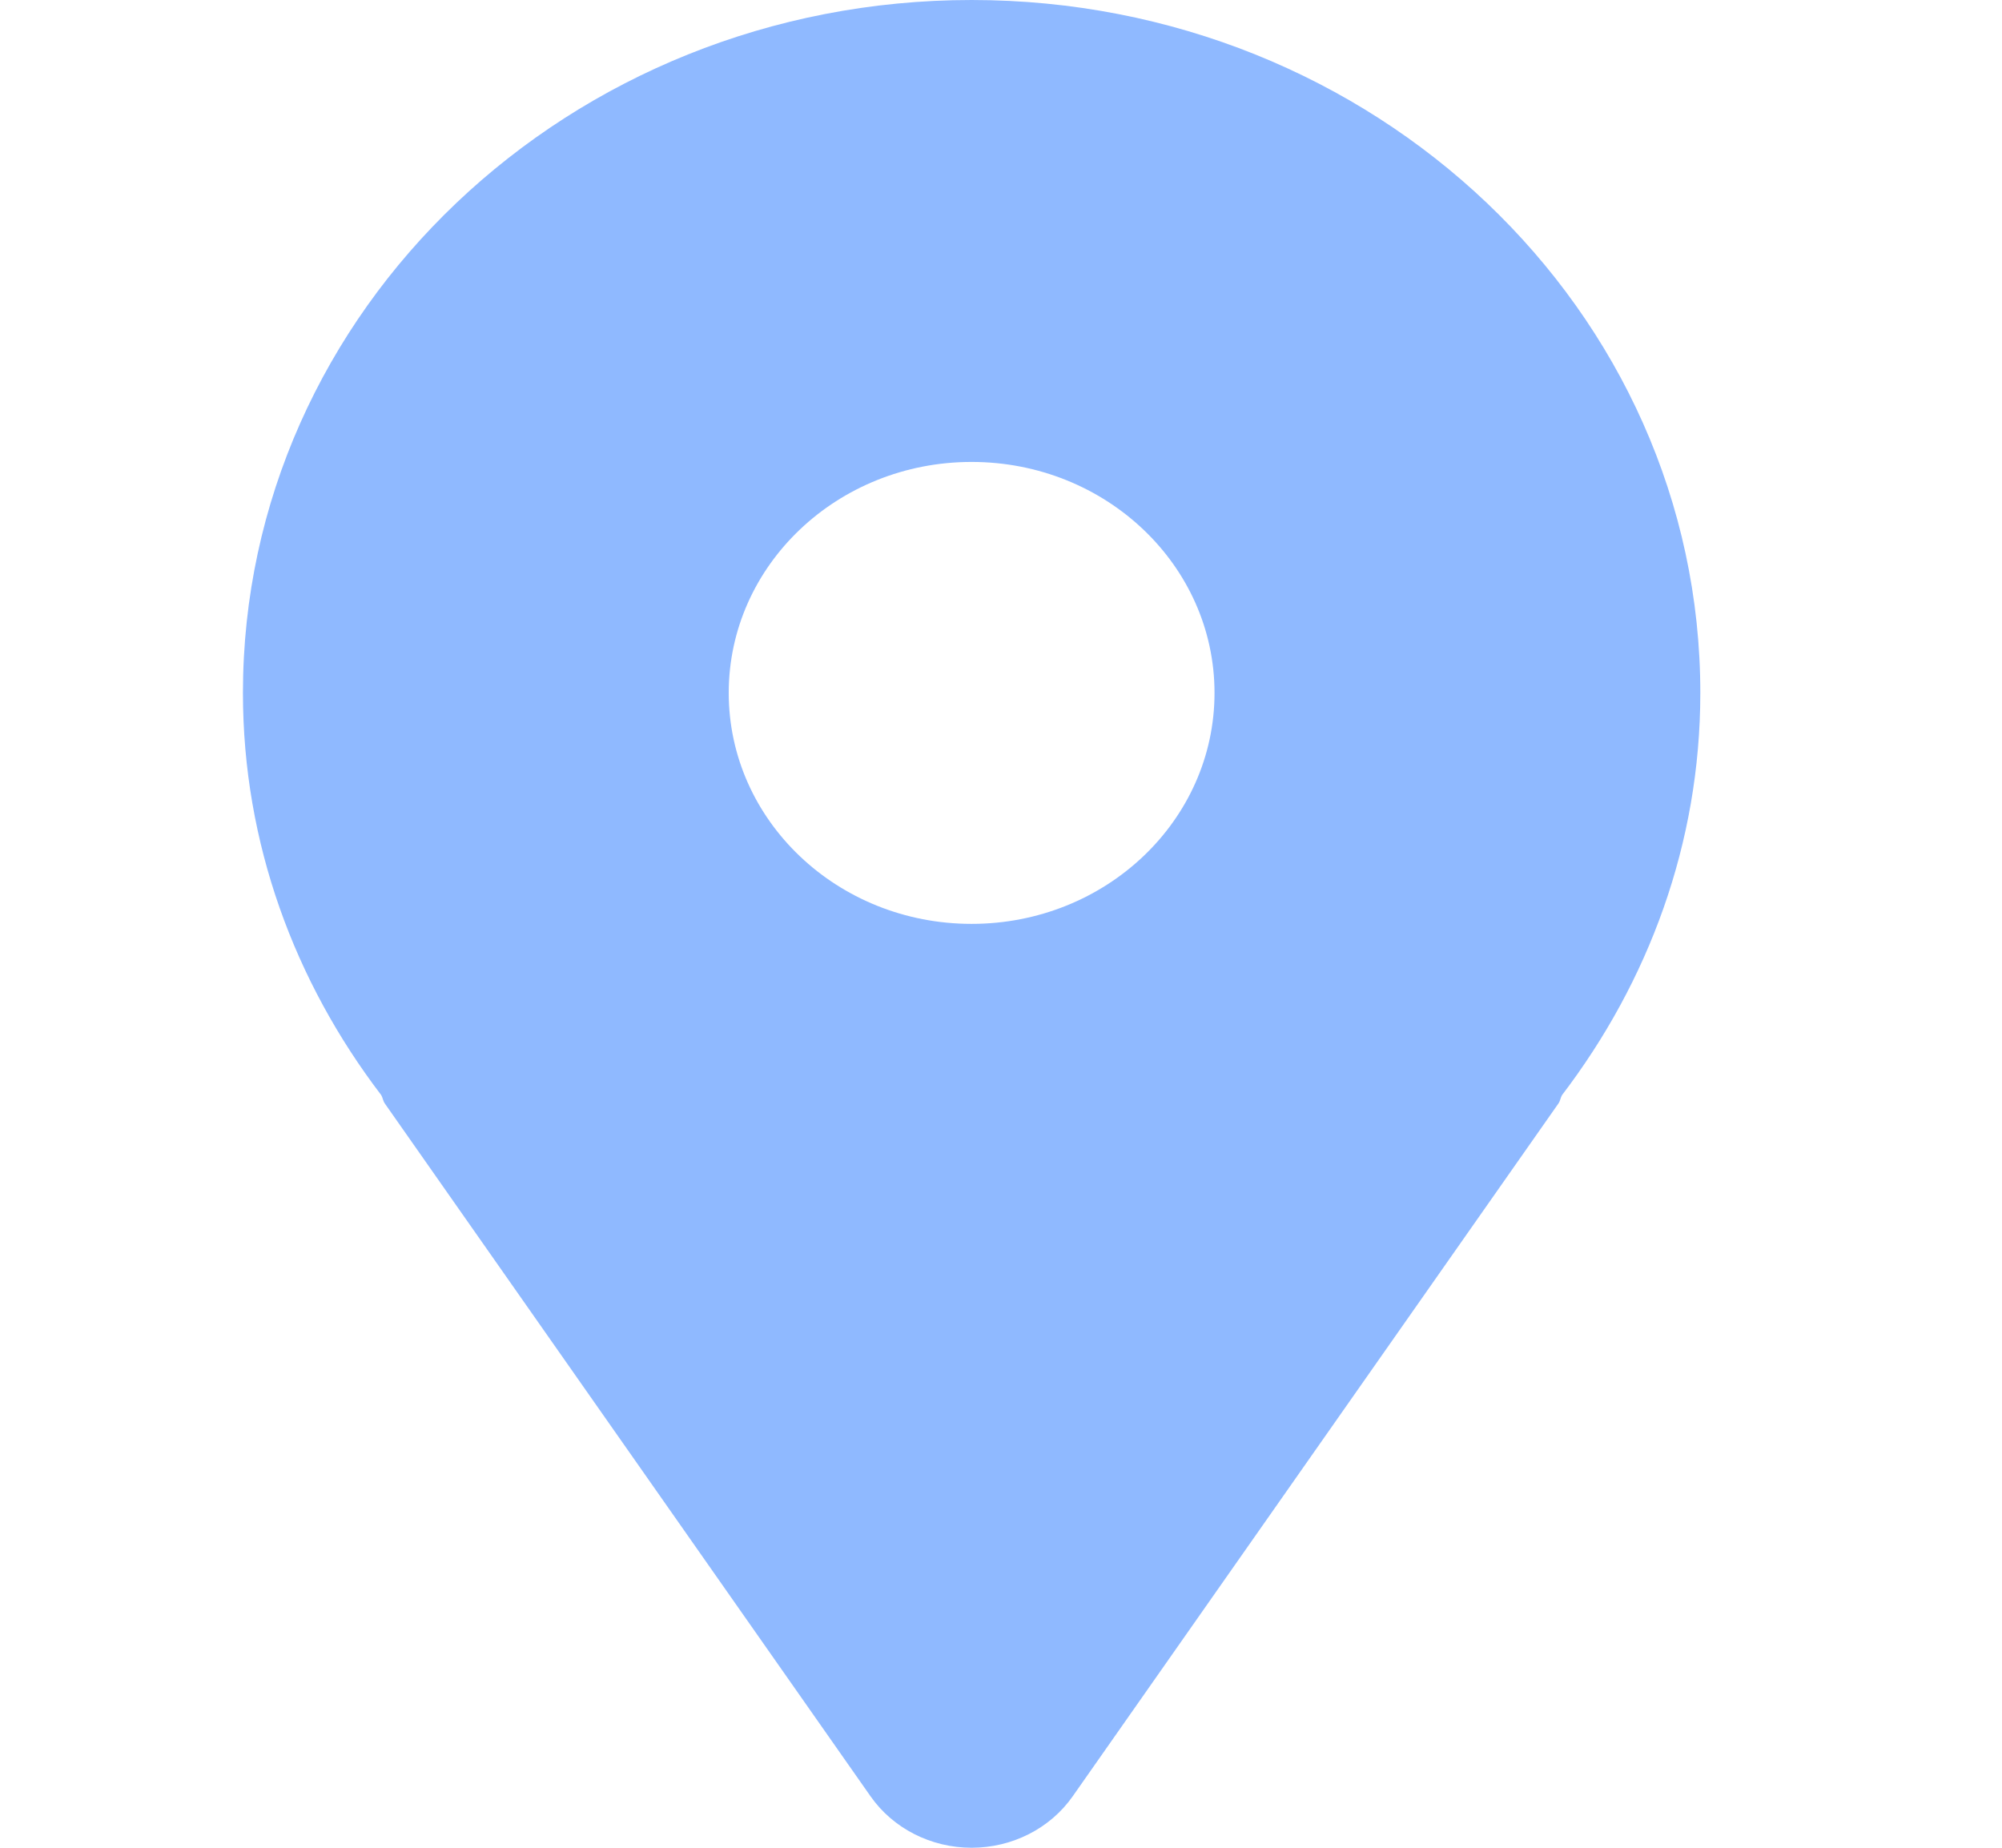
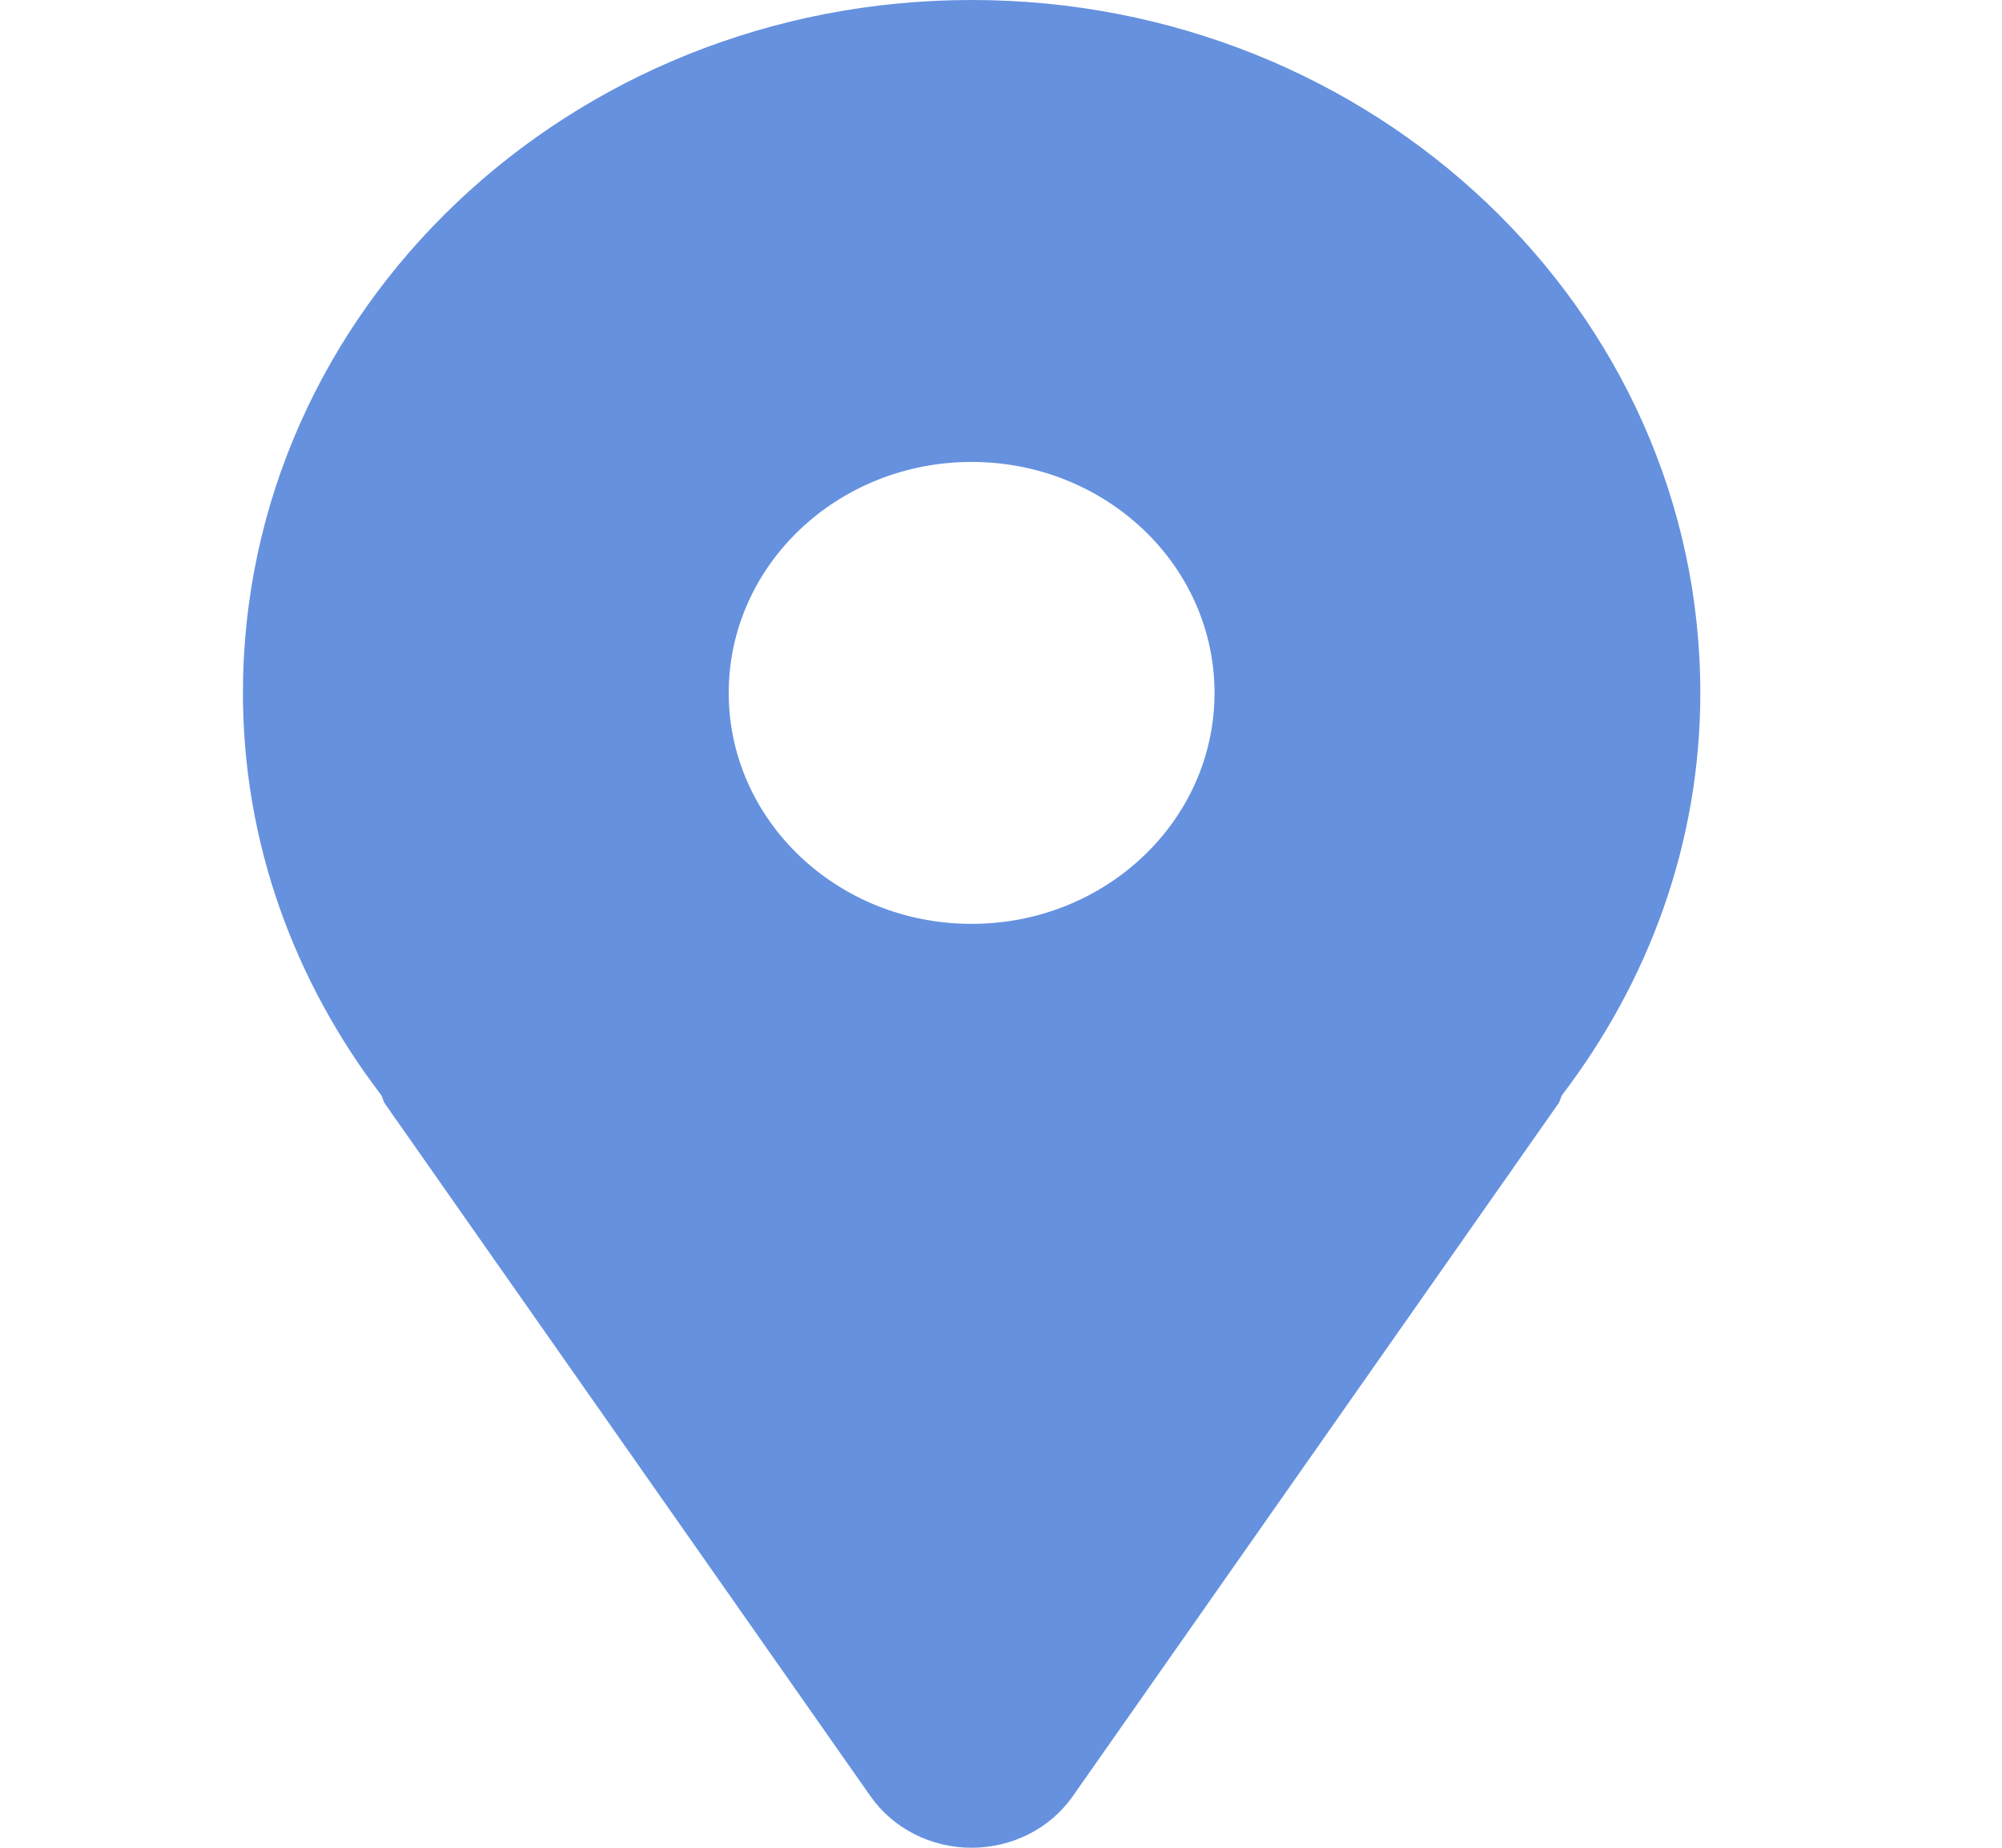
<svg xmlns="http://www.w3.org/2000/svg" width="26" height="24" viewBox="0 0 26 24" fill="none">
-   <path d="M12.618 0C7.392 0 3.155 4.03 3.155 9C3.155 10.957 3.829 12.753 4.951 14.224C4.971 14.259 4.974 14.298 4.997 14.332L11.306 23.332C11.599 23.75 12.092 24 12.618 24C13.145 24 13.638 23.75 13.931 23.332L20.24 14.332C20.263 14.298 20.266 14.259 20.286 14.224C21.407 12.753 22.082 10.957 22.082 9C22.082 4.03 17.845 0 12.618 0ZM12.618 12C10.876 12 9.464 10.657 9.464 9C9.464 7.343 10.876 6 12.618 6C14.361 6 15.773 7.343 15.773 9C15.773 10.657 14.361 12 12.618 12Z" fill="#8FB9FF" />
+   <path d="M12.618 0C7.392 0 3.155 4.03 3.155 9C3.155 10.957 3.829 12.753 4.951 14.224C4.971 14.259 4.974 14.298 4.997 14.332L11.306 23.332C11.599 23.75 12.092 24 12.618 24C13.145 24 13.638 23.75 13.931 23.332L20.24 14.332C20.263 14.298 20.266 14.259 20.286 14.224C21.407 12.753 22.082 10.957 22.082 9C22.082 4.03 17.845 0 12.618 0ZM12.618 12C10.876 12 9.464 10.657 9.464 9C9.464 7.343 10.876 6 12.618 6C14.361 6 15.773 7.343 15.773 9C15.773 10.657 14.361 12 12.618 12Z" fill="#6591DF" />
</svg>
